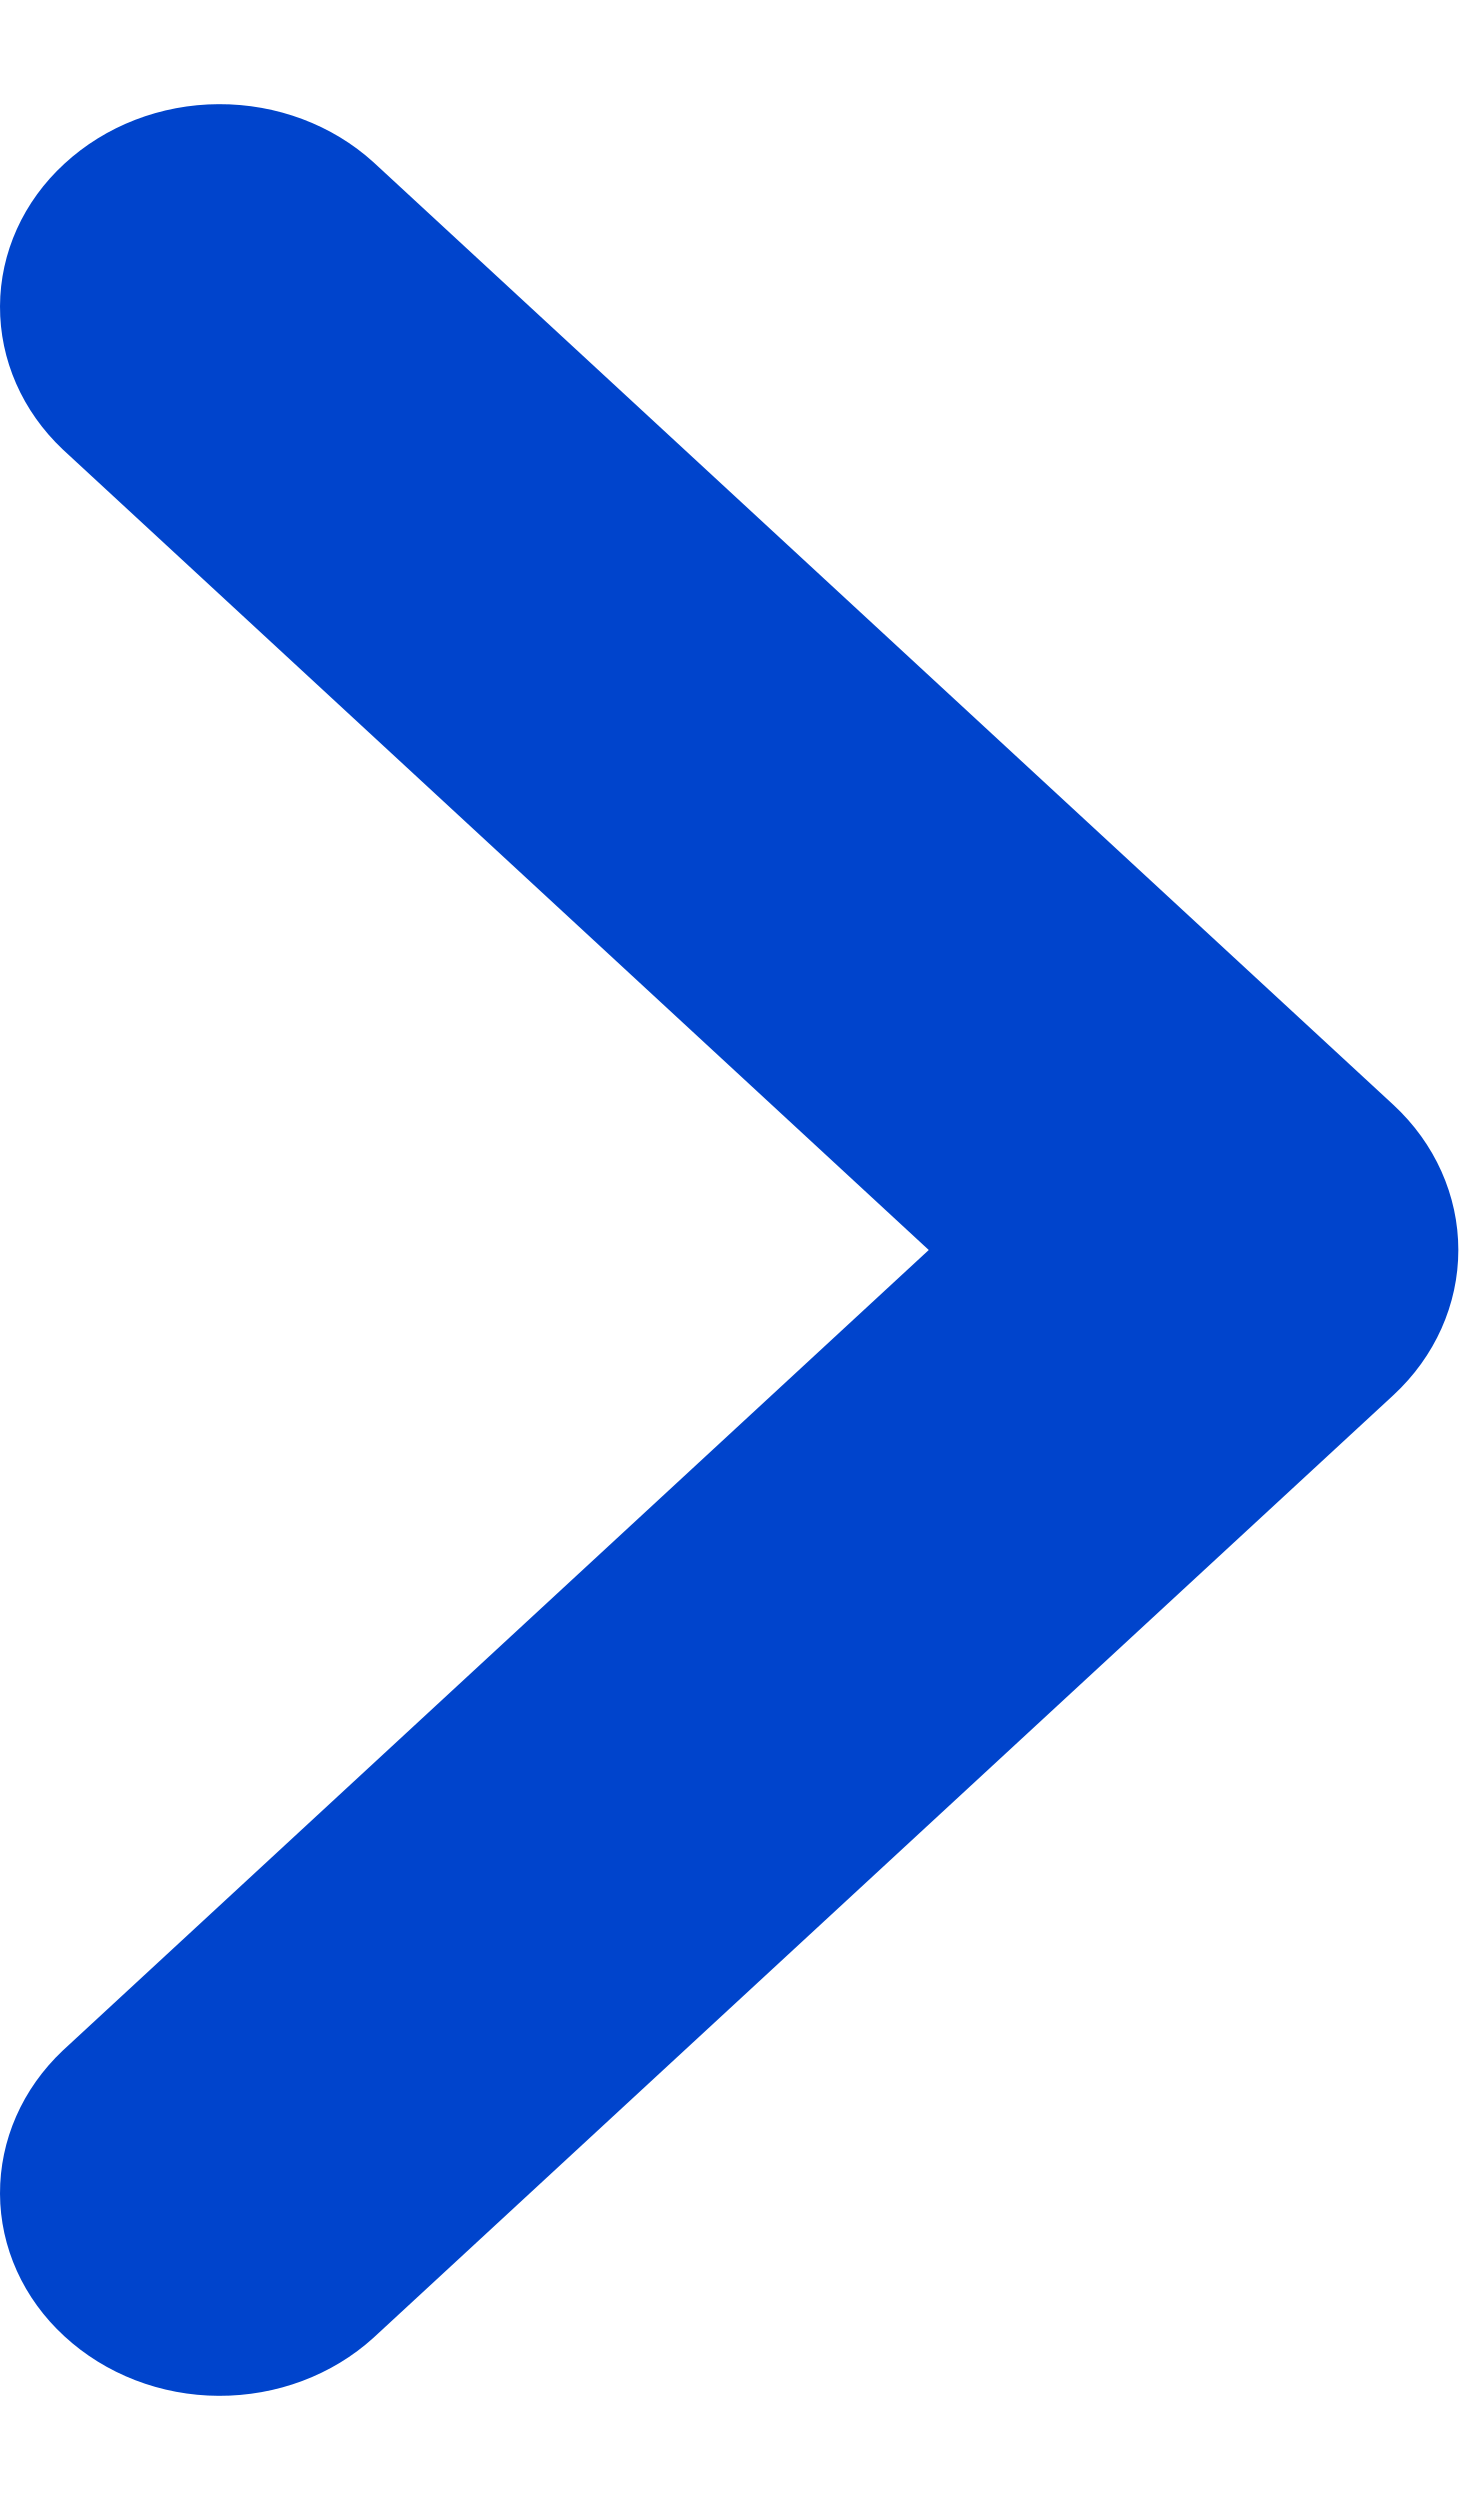
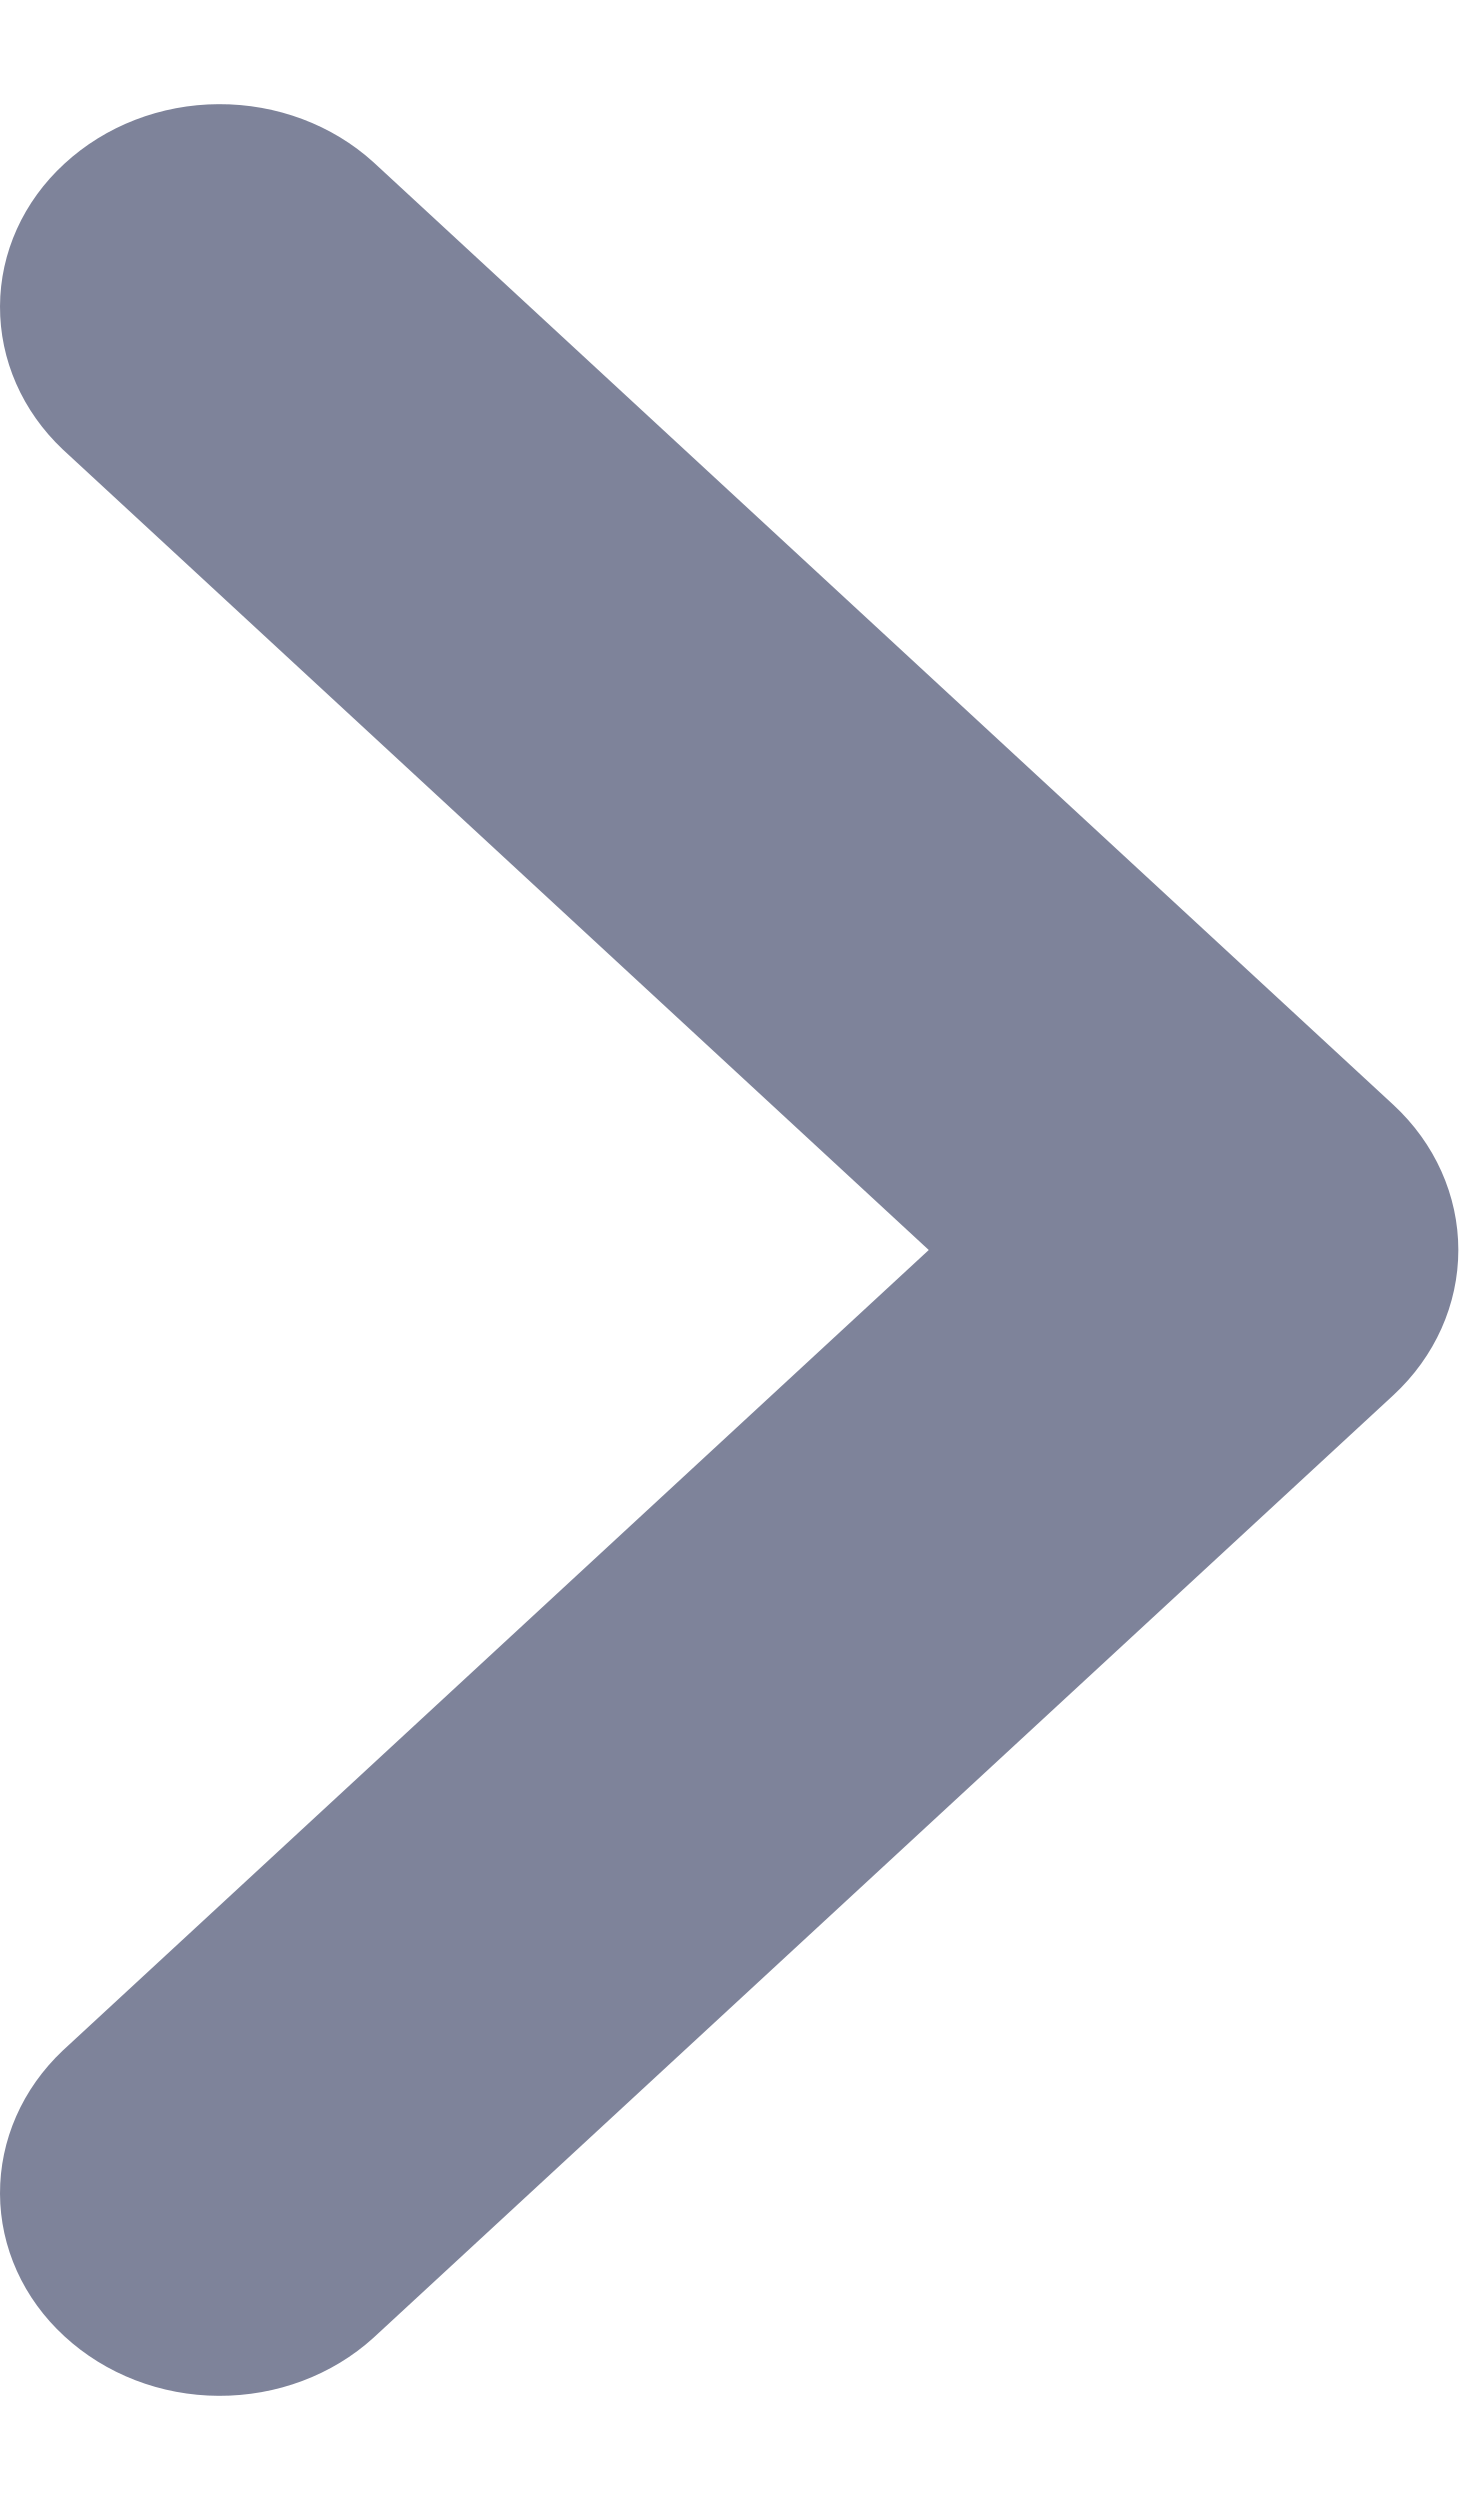
<svg xmlns="http://www.w3.org/2000/svg" width="7" height="12" viewBox="0 0 7 12" fill="none">
-   <path fill-rule="evenodd" clip-rule="evenodd" d="M6.688 5.303C6.888 5.488 7 5.739 7 6C7 6.261 6.888 6.512 6.688 6.697L1.793 11.221C1.595 11.401 1.328 11.501 1.05 11.5C0.772 11.499 0.506 11.396 0.309 11.214C0.112 11.033 0.001 10.787 1.3474e-05 10.53C-0.001 10.273 0.107 10.026 0.302 9.842L4.458 6L0.302 2.158C0.107 1.974 -0.001 1.727 1.3474e-05 1.47C0.001 1.213 0.112 0.967 0.309 0.786C0.506 0.604 0.772 0.501 1.05 0.5C1.328 0.499 1.595 0.599 1.793 0.779L6.688 5.303Z" fill="#0044CC" />
+   <path fill-rule="evenodd" clip-rule="evenodd" d="M6.688 5.303C6.888 5.488 7 5.739 7 6C7 6.261 6.888 6.512 6.688 6.697L1.793 11.221C1.595 11.401 1.328 11.501 1.05 11.5C0.772 11.499 0.506 11.396 0.309 11.214C0.112 11.033 0.001 10.787 1.3474e-05 10.53C-0.001 10.273 0.107 10.026 0.302 9.842L4.458 6L0.302 2.158C0.107 1.974 -0.001 1.727 1.3474e-05 1.47C0.001 1.213 0.112 0.967 0.309 0.786C0.506 0.604 0.772 0.501 1.05 0.5C1.328 0.499 1.595 0.599 1.793 0.779L6.688 5.303Z" fill="#7E839A" />
</svg>
